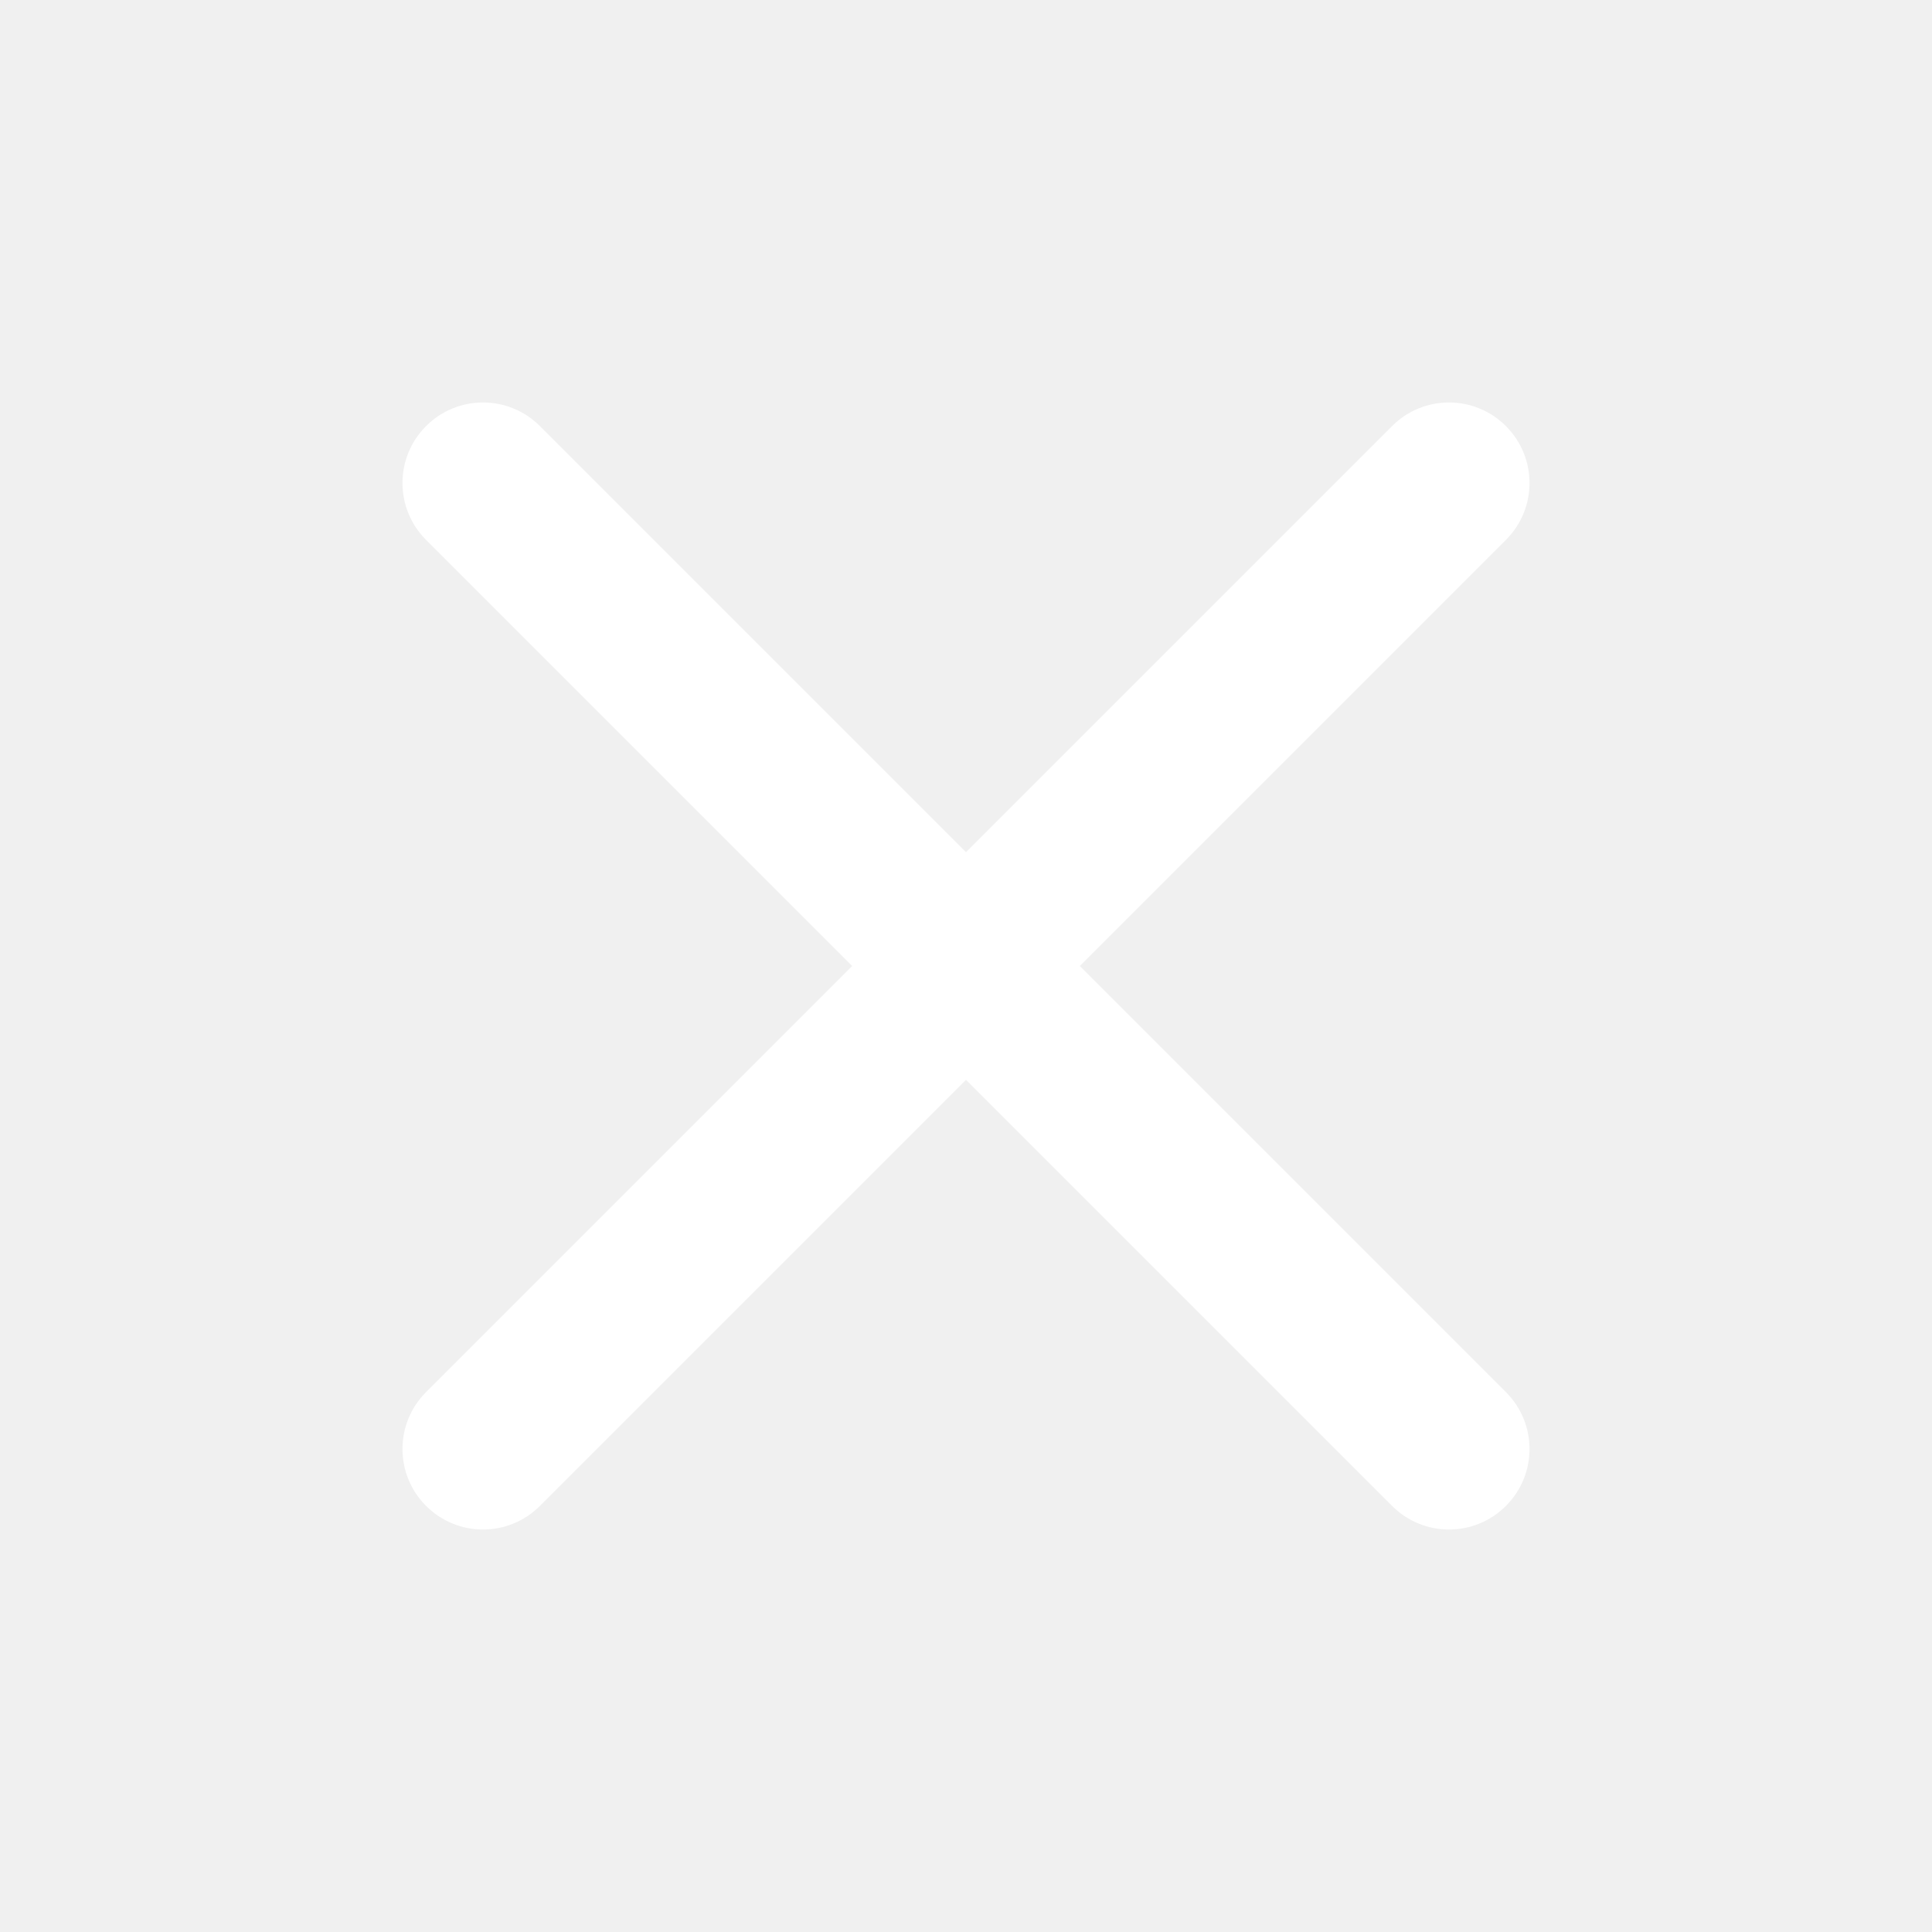
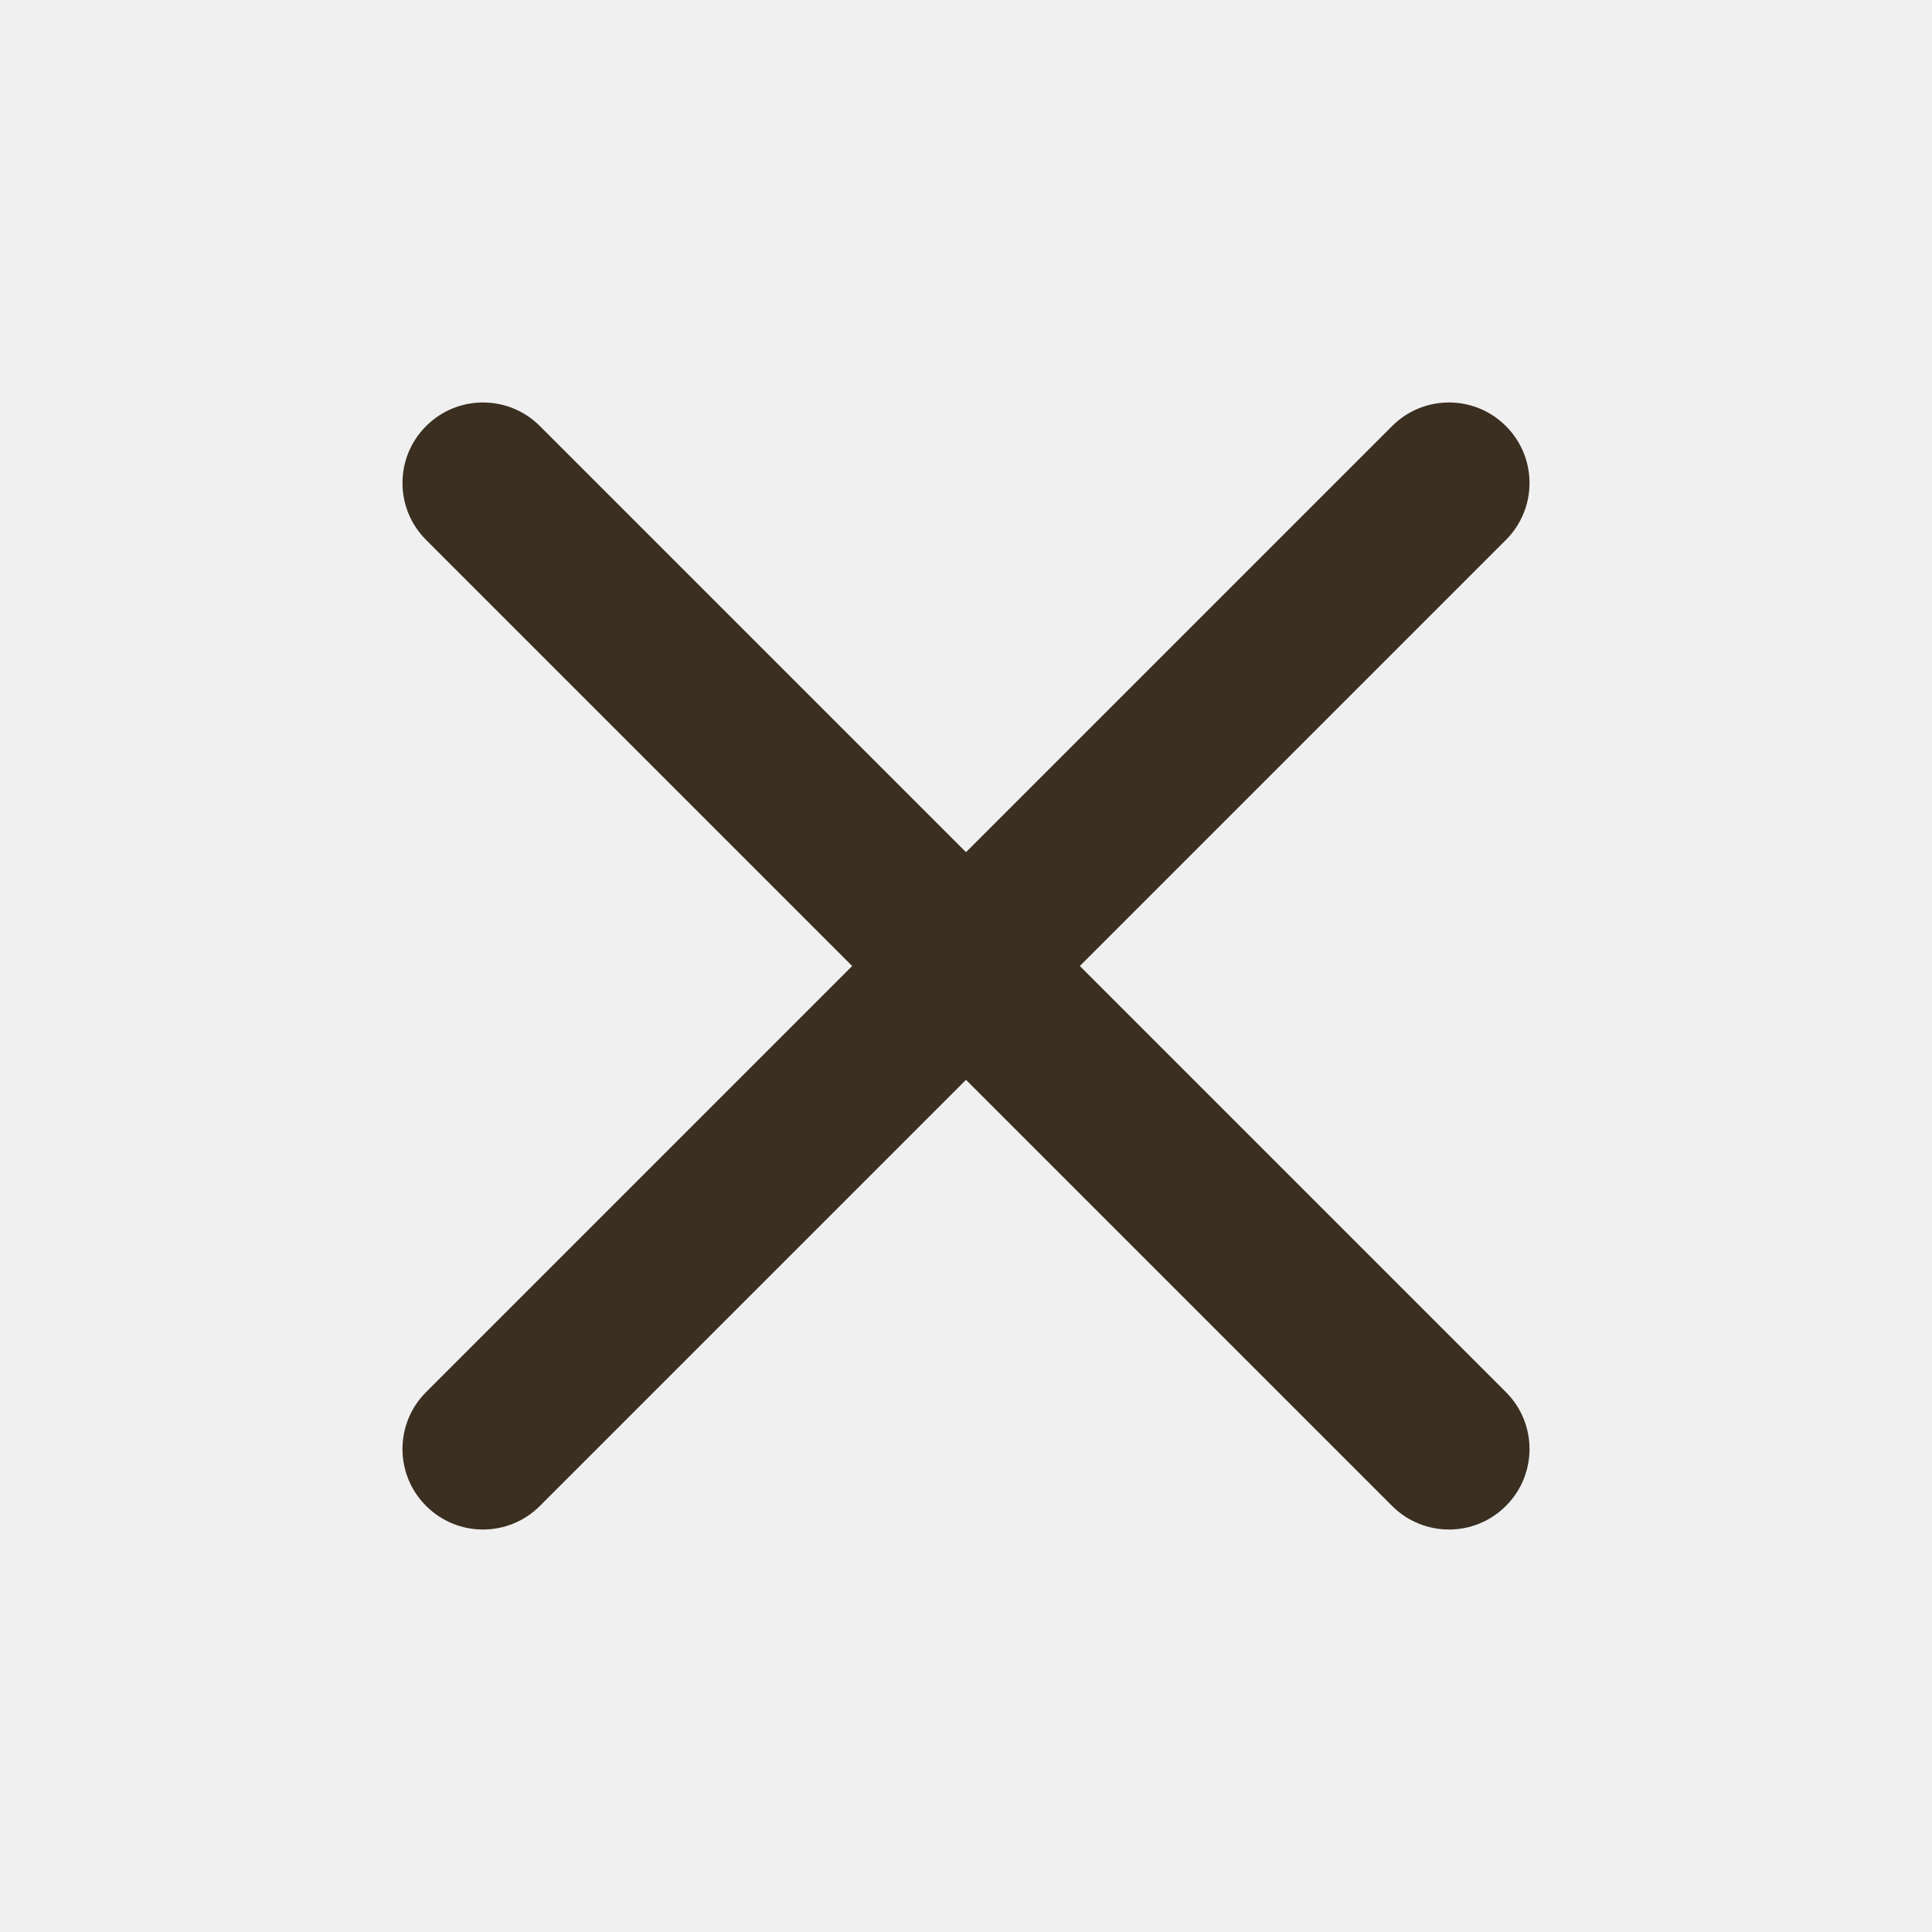
<svg xmlns="http://www.w3.org/2000/svg" fill="none" viewBox="0 0 24 24" height="24" width="24">
-   <path d="M5.293 5.293C5.683 4.902 6.317 4.902 6.707 5.293L12 10.586L17.293 5.293C17.683 4.902 18.317 4.902 18.707 5.293C19.098 5.683 19.098 6.317 18.707 6.707L13.414 12L18.707 17.293C19.098 17.683 19.098 18.317 18.707 18.707C18.317 19.098 17.683 19.098 17.293 18.707L12 13.414L6.707 18.707C6.317 19.098 5.683 19.098 5.293 18.707C4.902 18.317 4.902 17.683 5.293 17.293L10.586 12L5.293 6.707C4.902 6.317 4.902 5.683 5.293 5.293Z" fill="#ffffff" />
+   <path d="M5.293 5.293C5.683 4.902 6.317 4.902 6.707 5.293L12 10.586L17.293 5.293C17.683 4.902 18.317 4.902 18.707 5.293C19.098 5.683 19.098 6.317 18.707 6.707L13.414 12L18.707 17.293C19.098 17.683 19.098 18.317 18.707 18.707C18.317 19.098 17.683 19.098 17.293 18.707L12 13.414L6.707 18.707C6.317 19.098 5.683 19.098 5.293 18.707C4.902 18.317 4.902 17.683 5.293 17.293L10.586 12L5.293 6.707C4.902 6.317 4.902 5.683 5.293 5.293Z" fill="#3A2F21" />
</svg>
